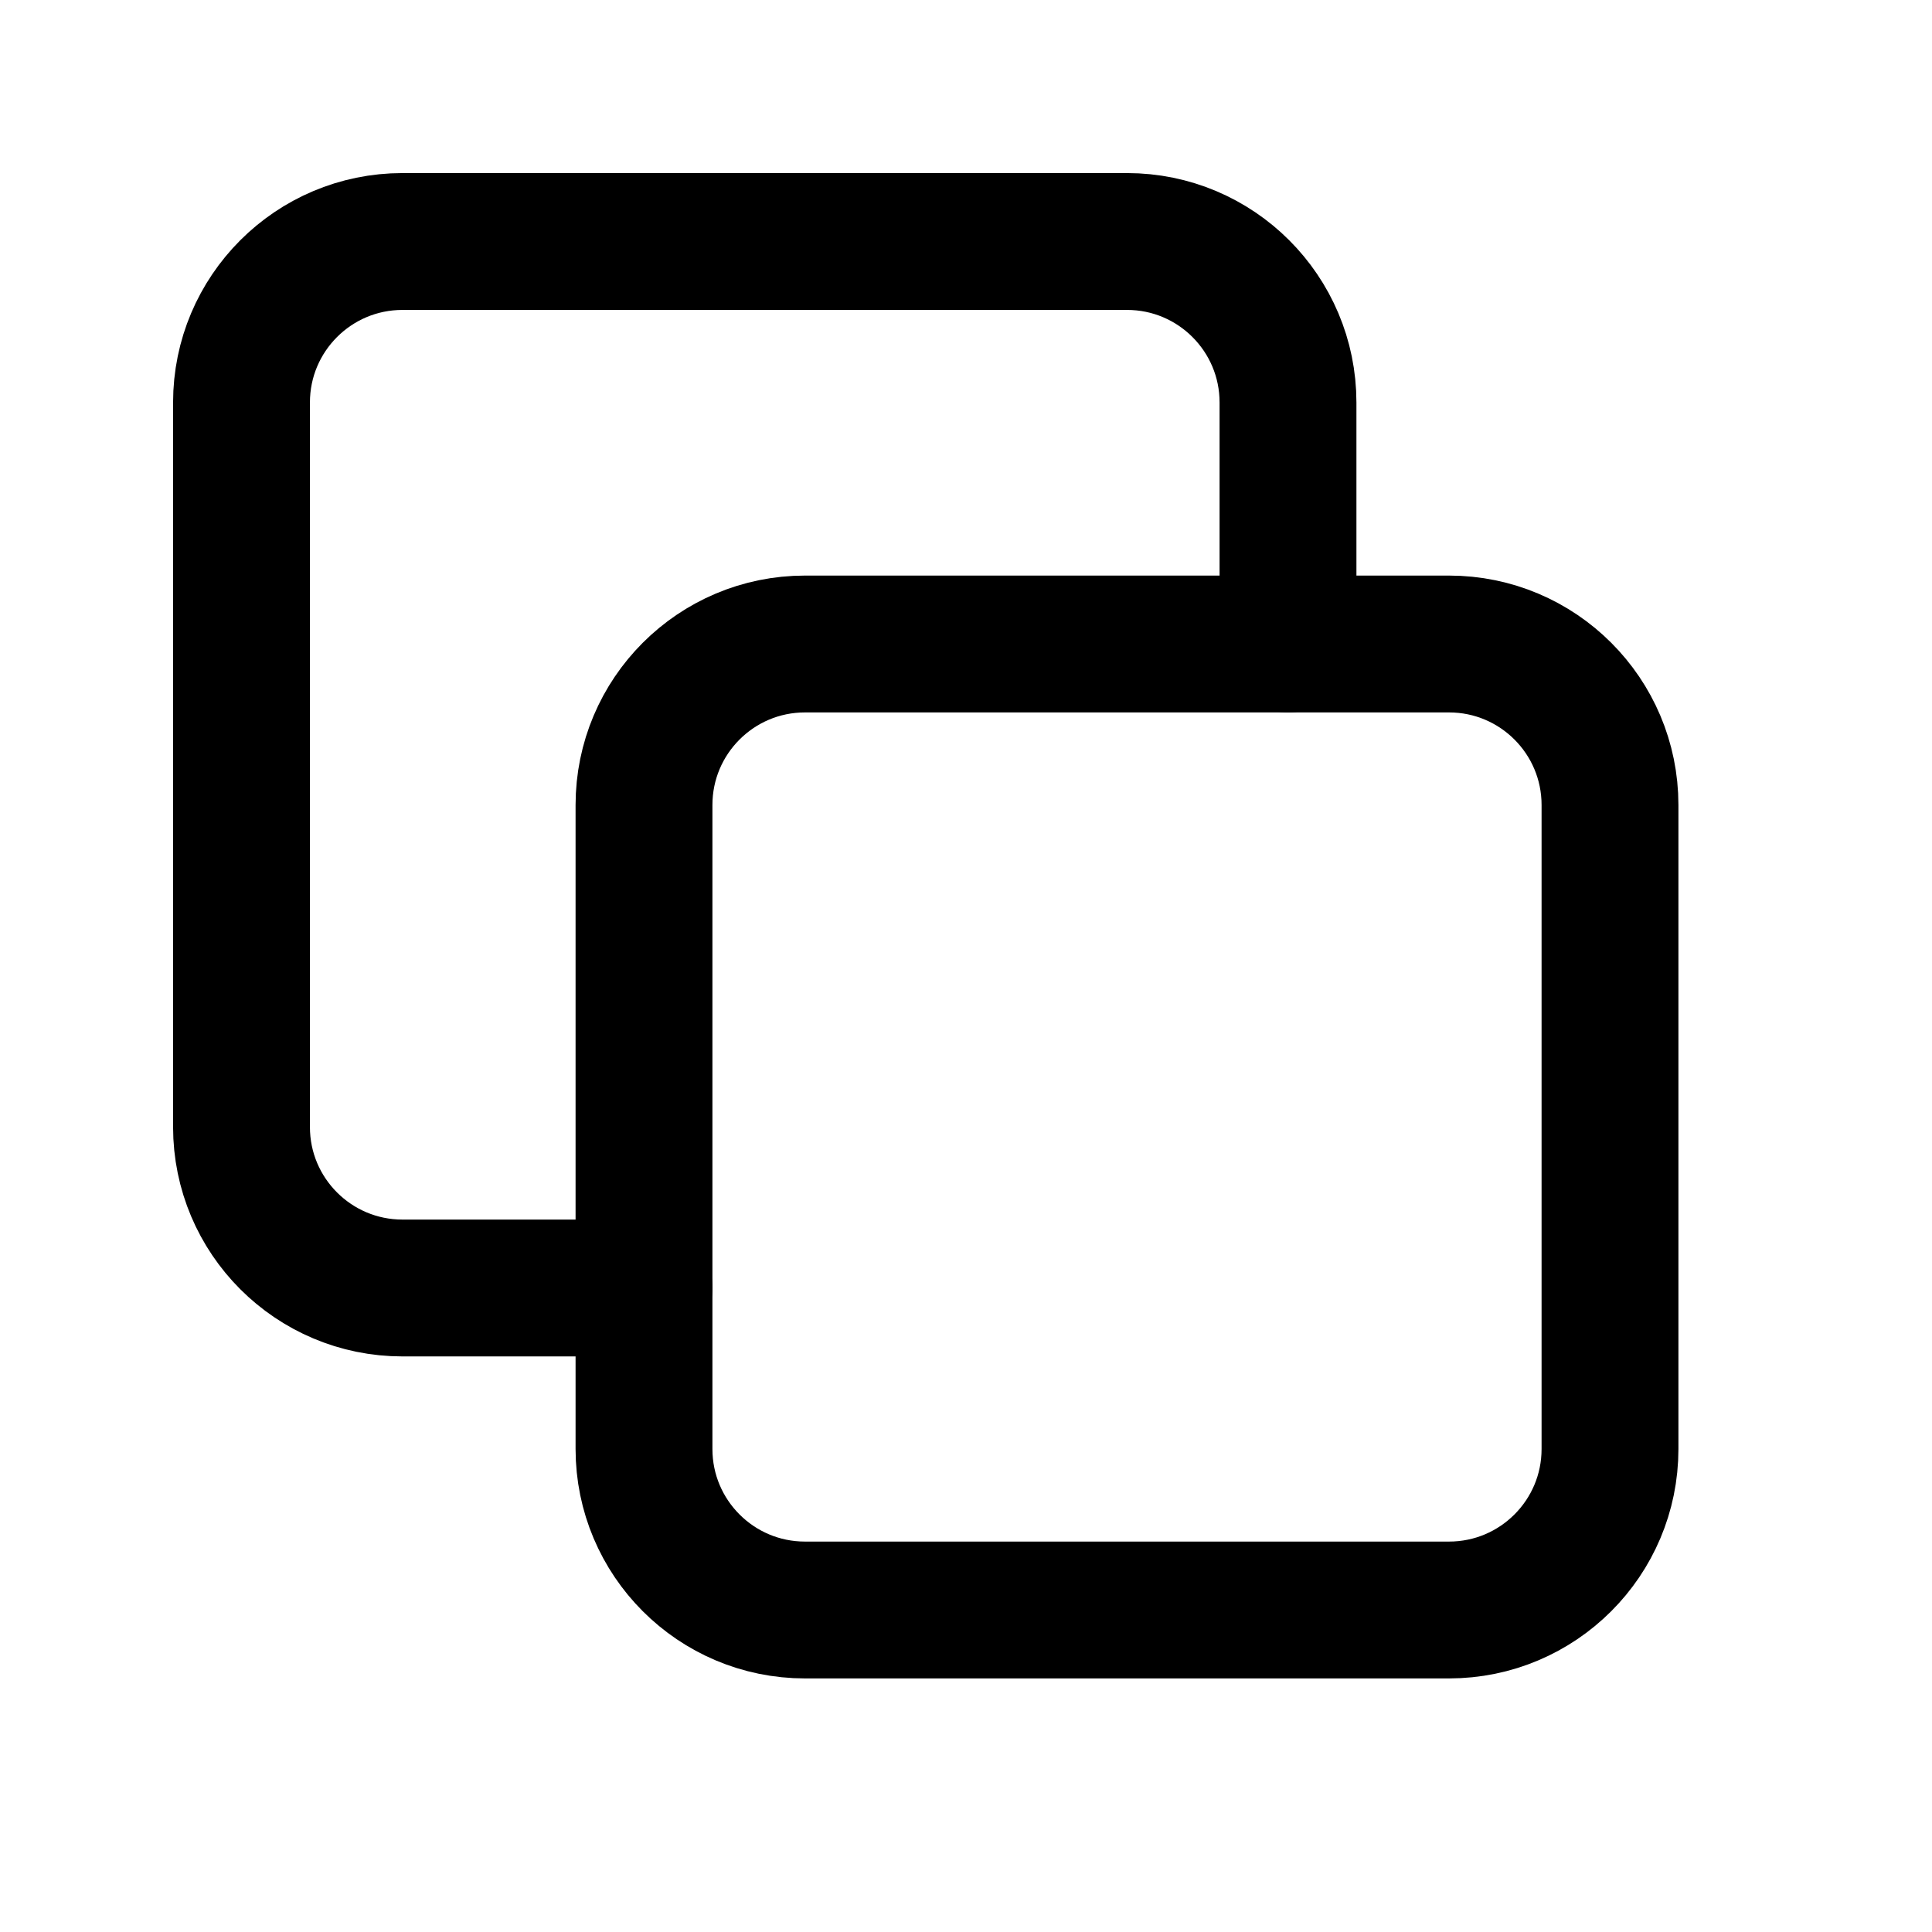
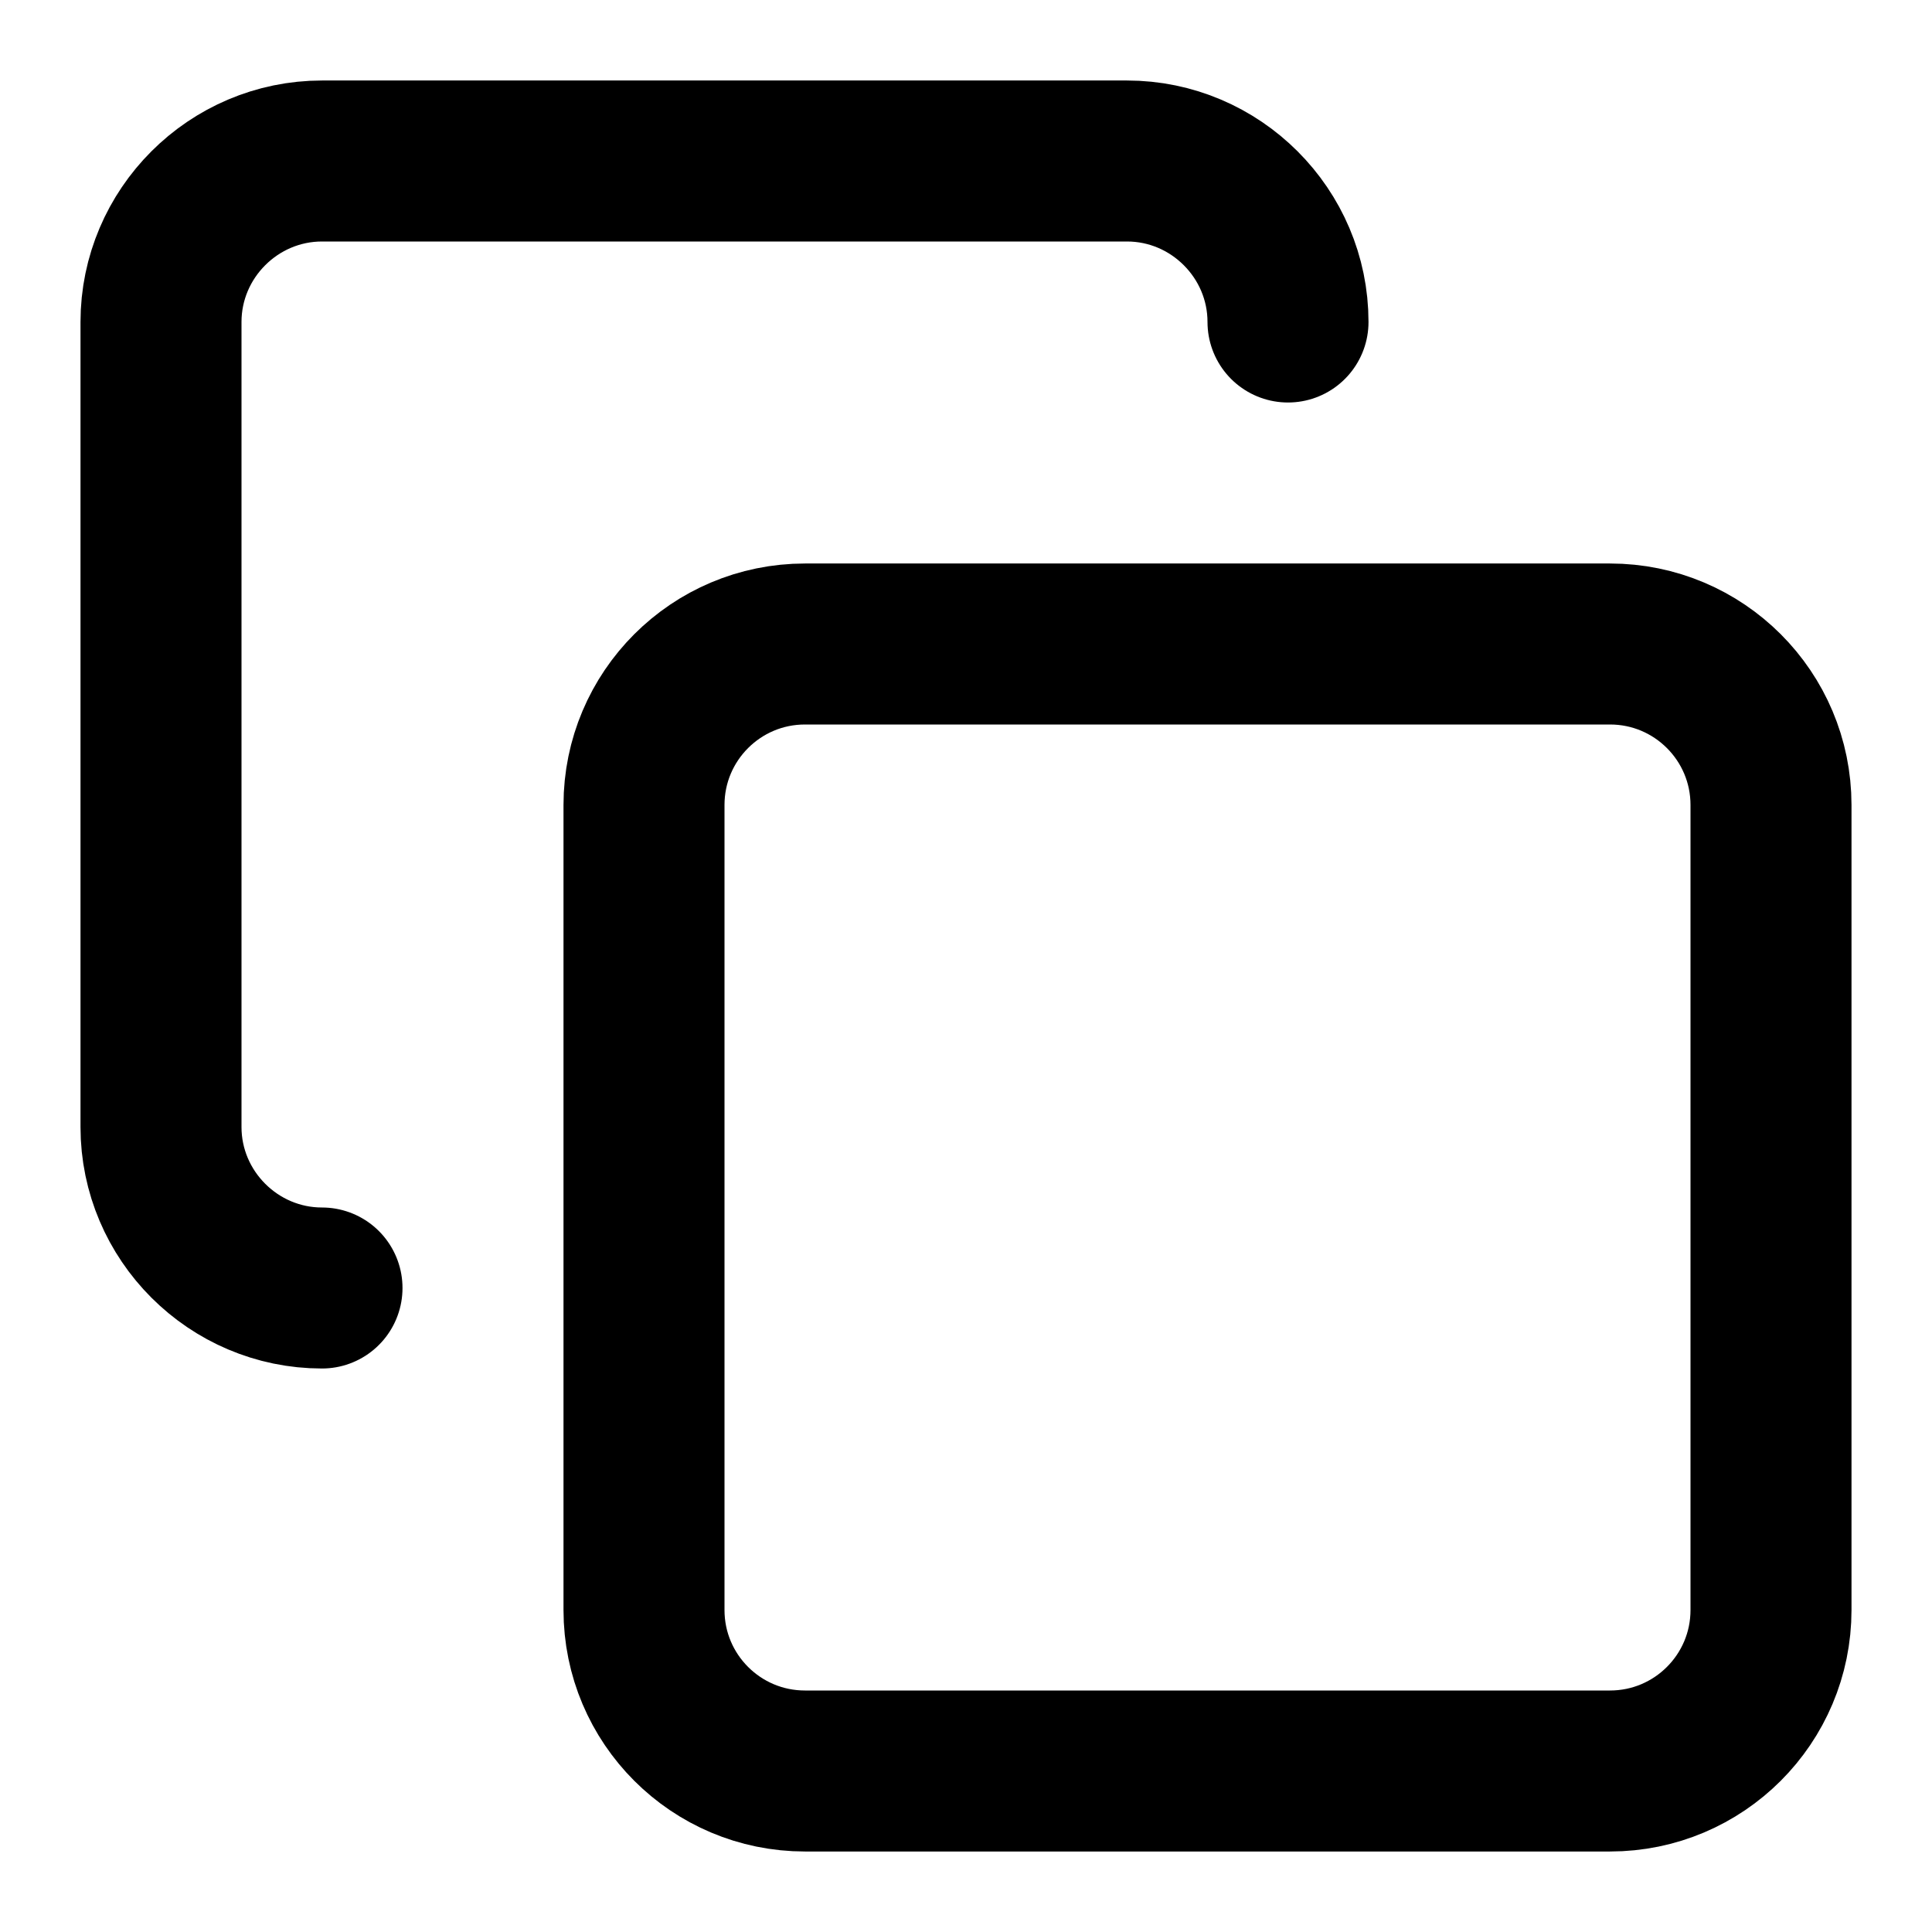
- <svg xmlns="http://www.w3.org/2000/svg" width="16" height="16" viewBox="0 0 24 24" fill="none" stroke="currentColor" stroke-width="1.7" stroke-linecap="round" stroke-linejoin="round">
-   <rect x="8" y="8" width="12" height="12" rx="2" />
-   <path d="M16 8V5a2 2 0 0 0-2-2H5a2 2 0 0 0-2 2v9a2 2 0 0 0 2 2h3" />
+ <svg xmlns="http://www.w3.org/2000/svg" width="24" height="24" viewBox="0 0 24 24" fill="none" stroke="currentColor" stroke-width="2" stroke-linecap="round" stroke-linejoin="round">
+   <rect width="14" height="14" x="8" y="8" rx="2" ry="2" />
+   <path d="M4 16c-1.1 0-2-.9-2-2V4c0-1.1.9-2 2-2h10c1.1 0 2 .9 2 2" />
</svg>
